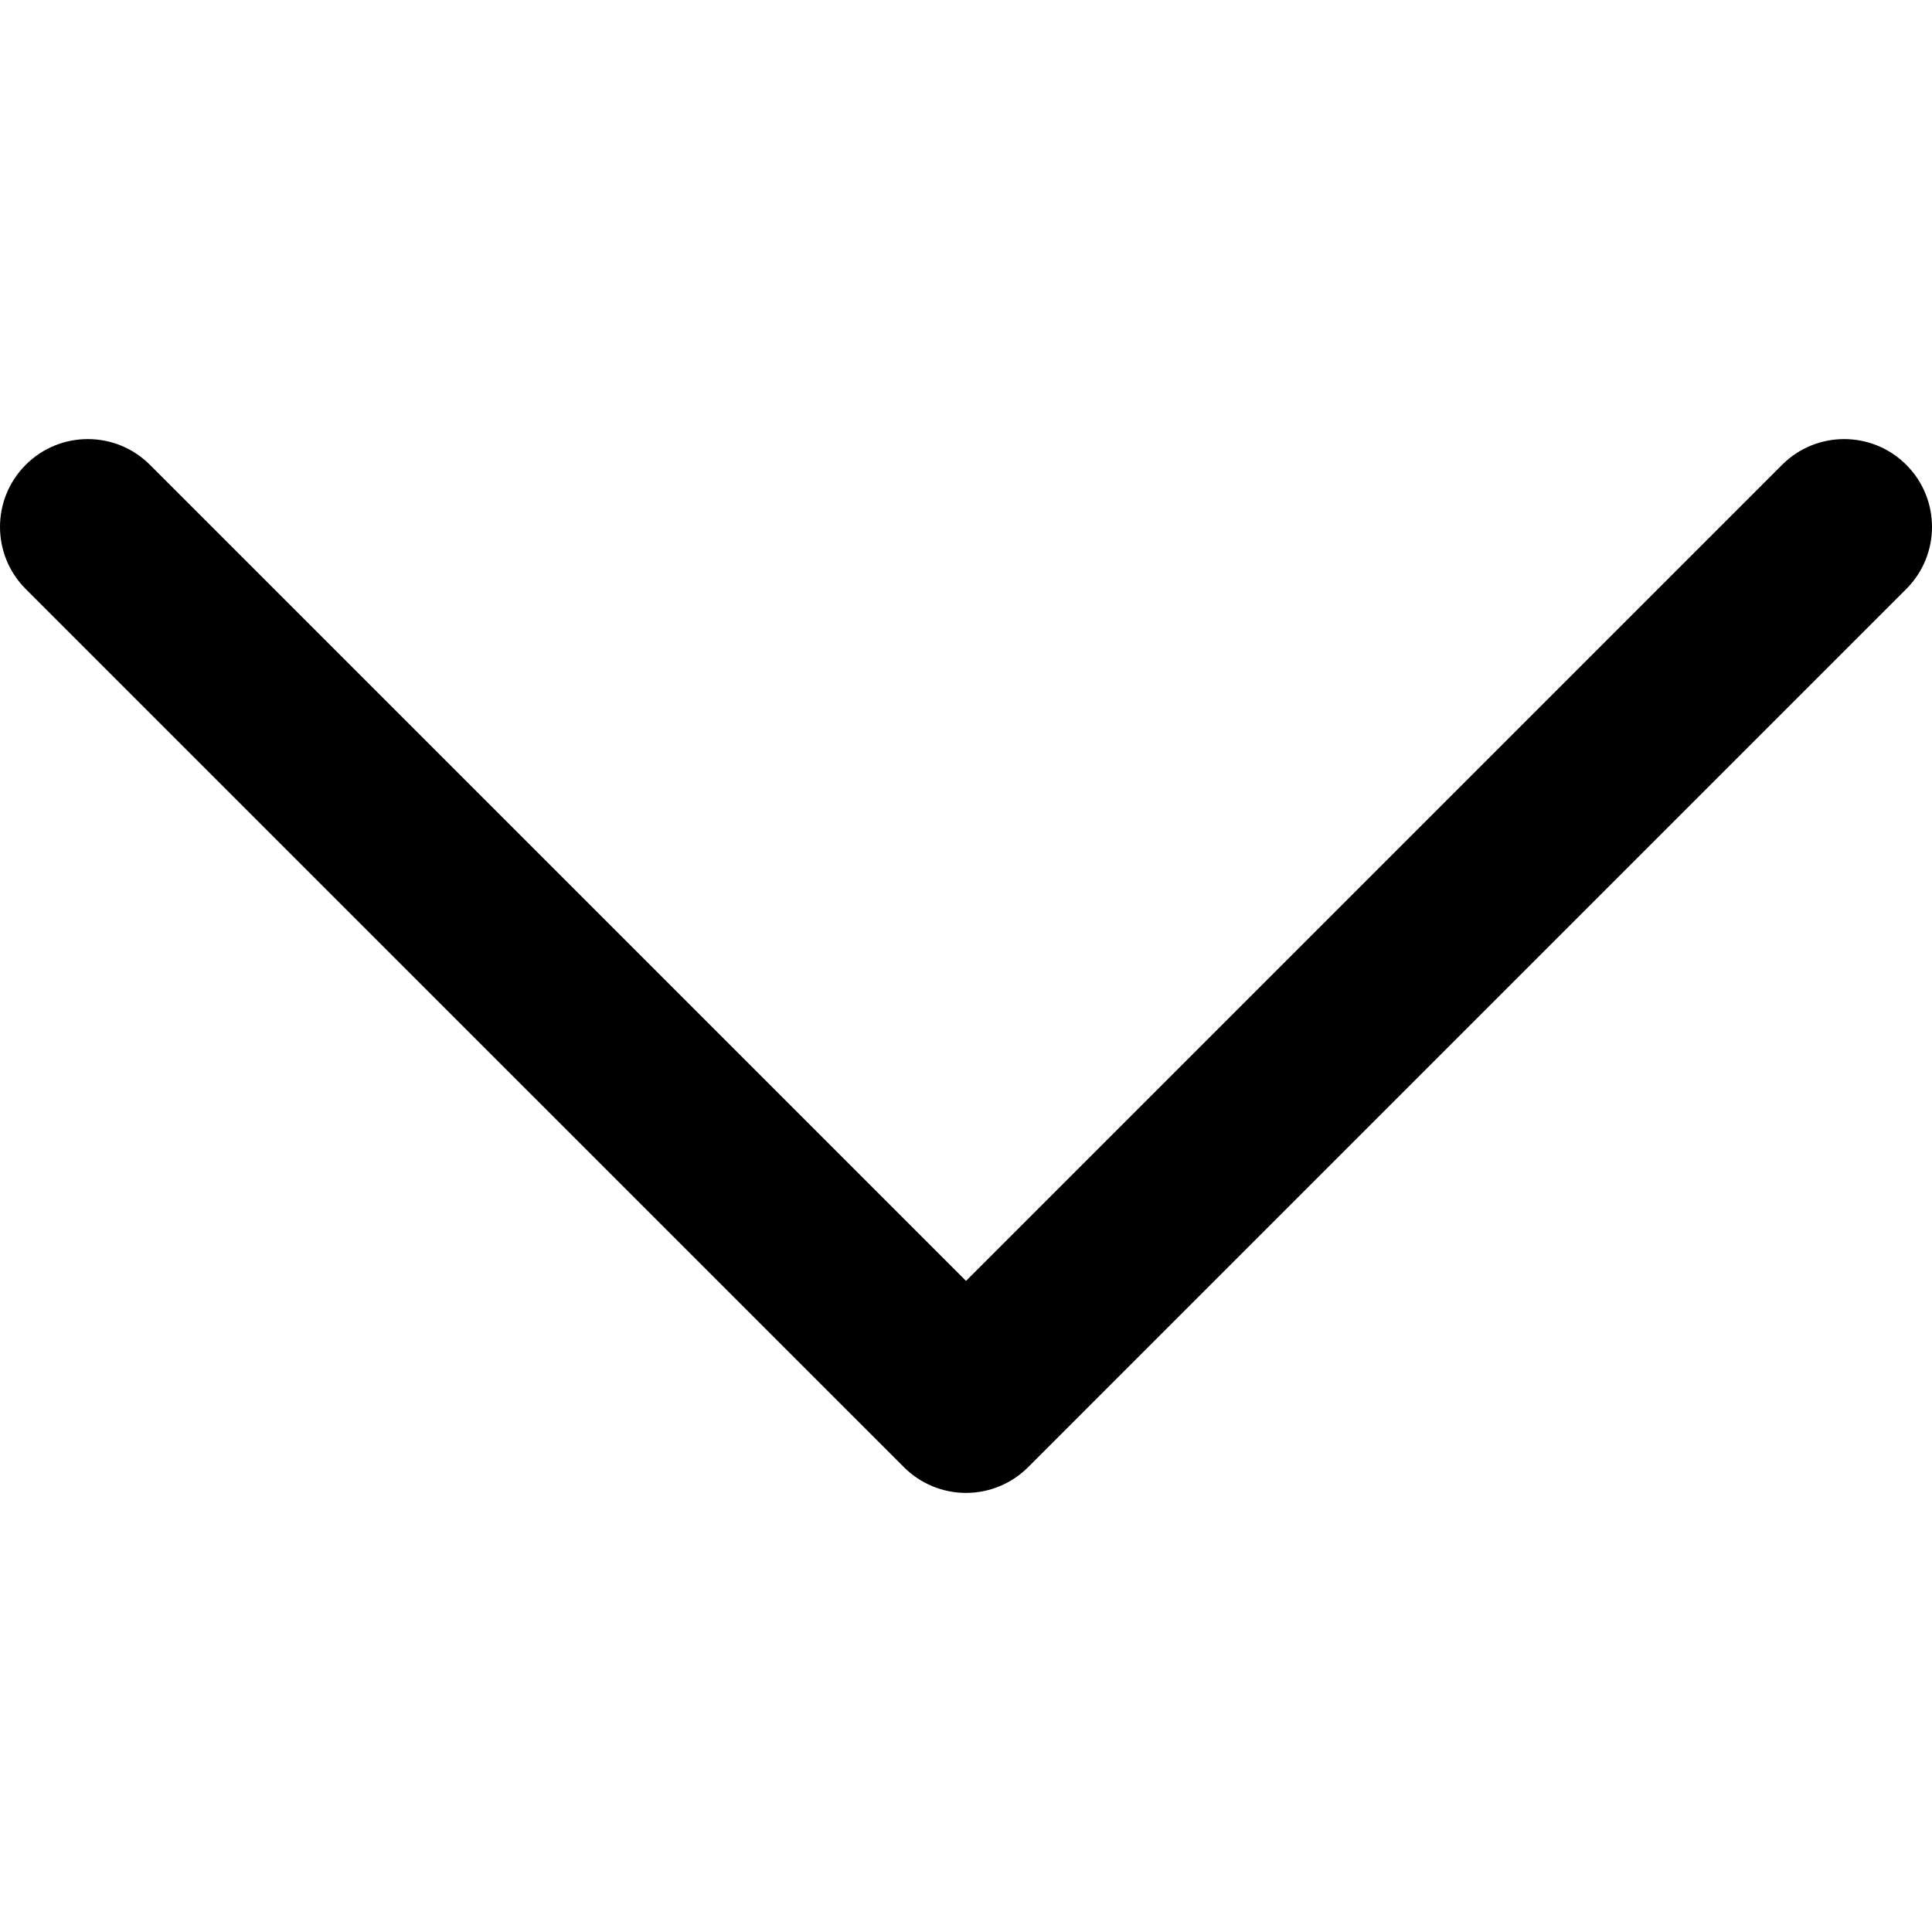
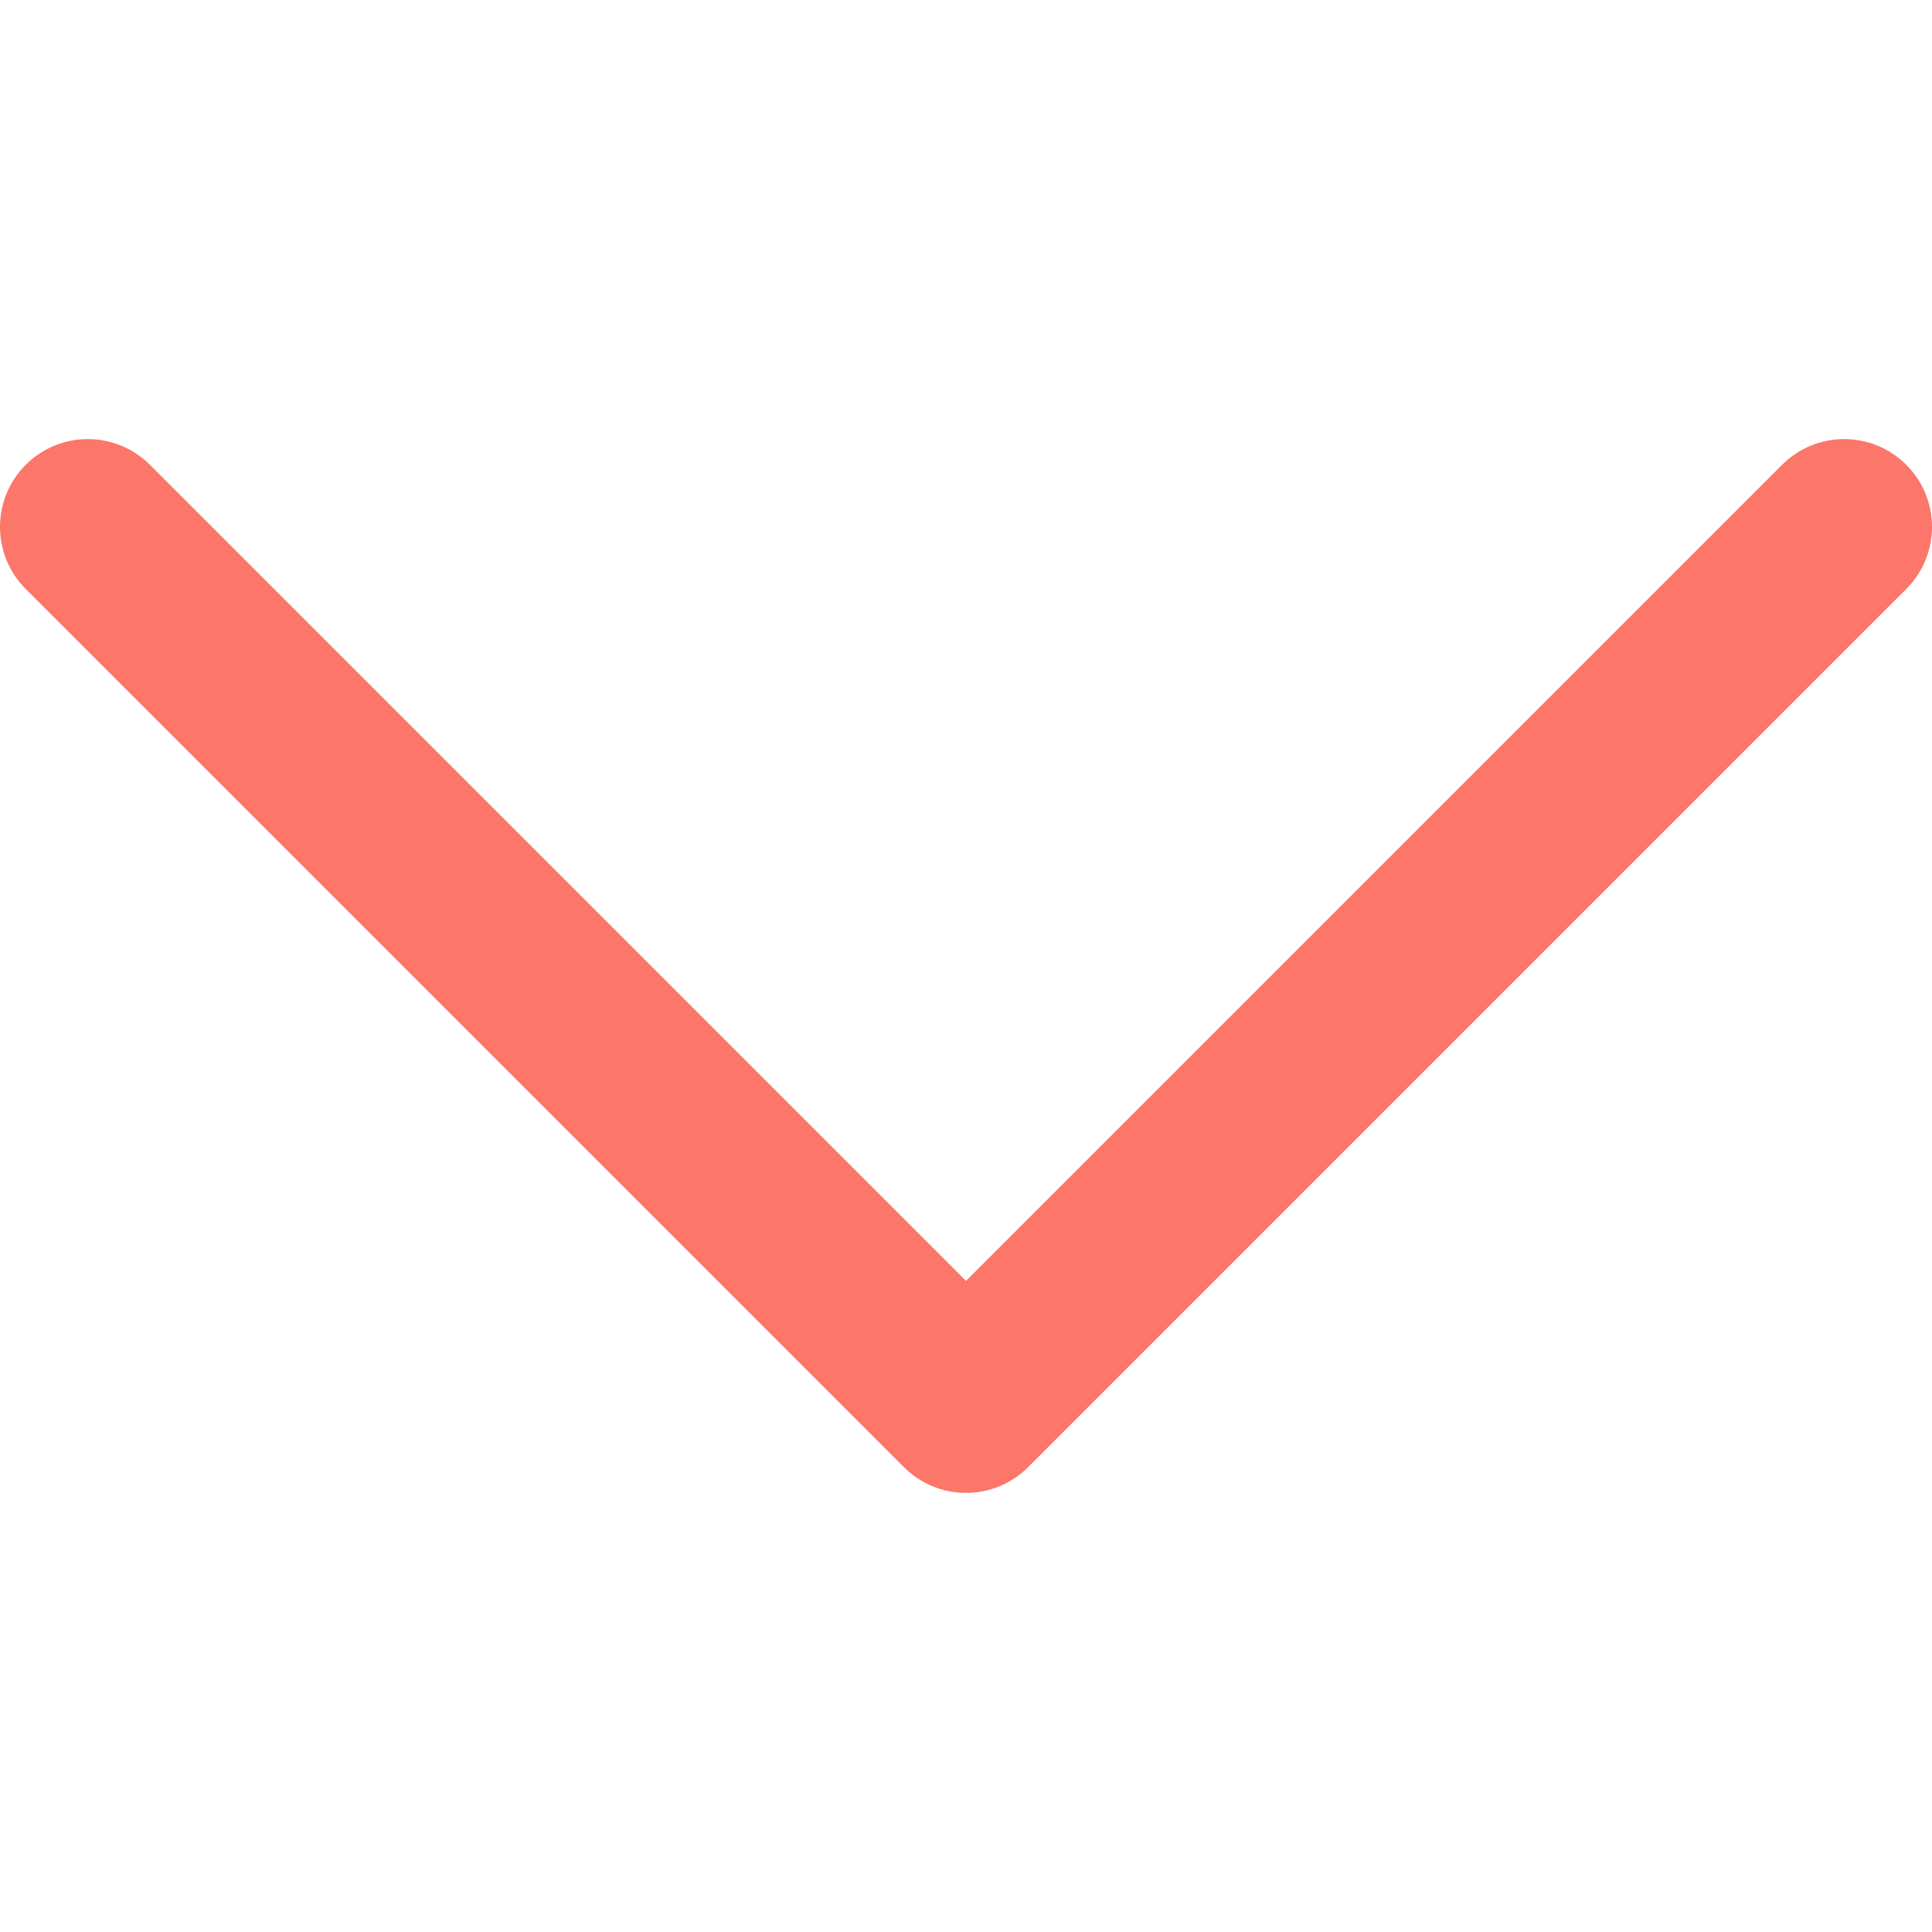
- <svg xmlns="http://www.w3.org/2000/svg" fill="#000000" height="50px" width="50px" version="1.1" id="Layer_1" viewBox="0 0 330 330" xml:space="preserve">
+ <svg xmlns="http://www.w3.org/2000/svg" fill="#FC766A" height="50px" width="50px" version="1.1" id="Layer_1" viewBox="0 0 330 330" xml:space="preserve">
  <path id="XMLID_225_" d="M325.607,79.393c-5.857-5.857-15.355-5.858-21.213,0.001l-139.39,139.393L25.607,79.393  c-5.857-5.857-15.355-5.858-21.213,0.001c-5.858,5.858-5.858,15.355,0,21.213l150.004,150c2.813,2.813,6.628,4.393,10.606,4.393  s7.794-1.581,10.606-4.394l149.996-150C331.465,94.749,331.465,85.251,325.607,79.393z" />
</svg>
